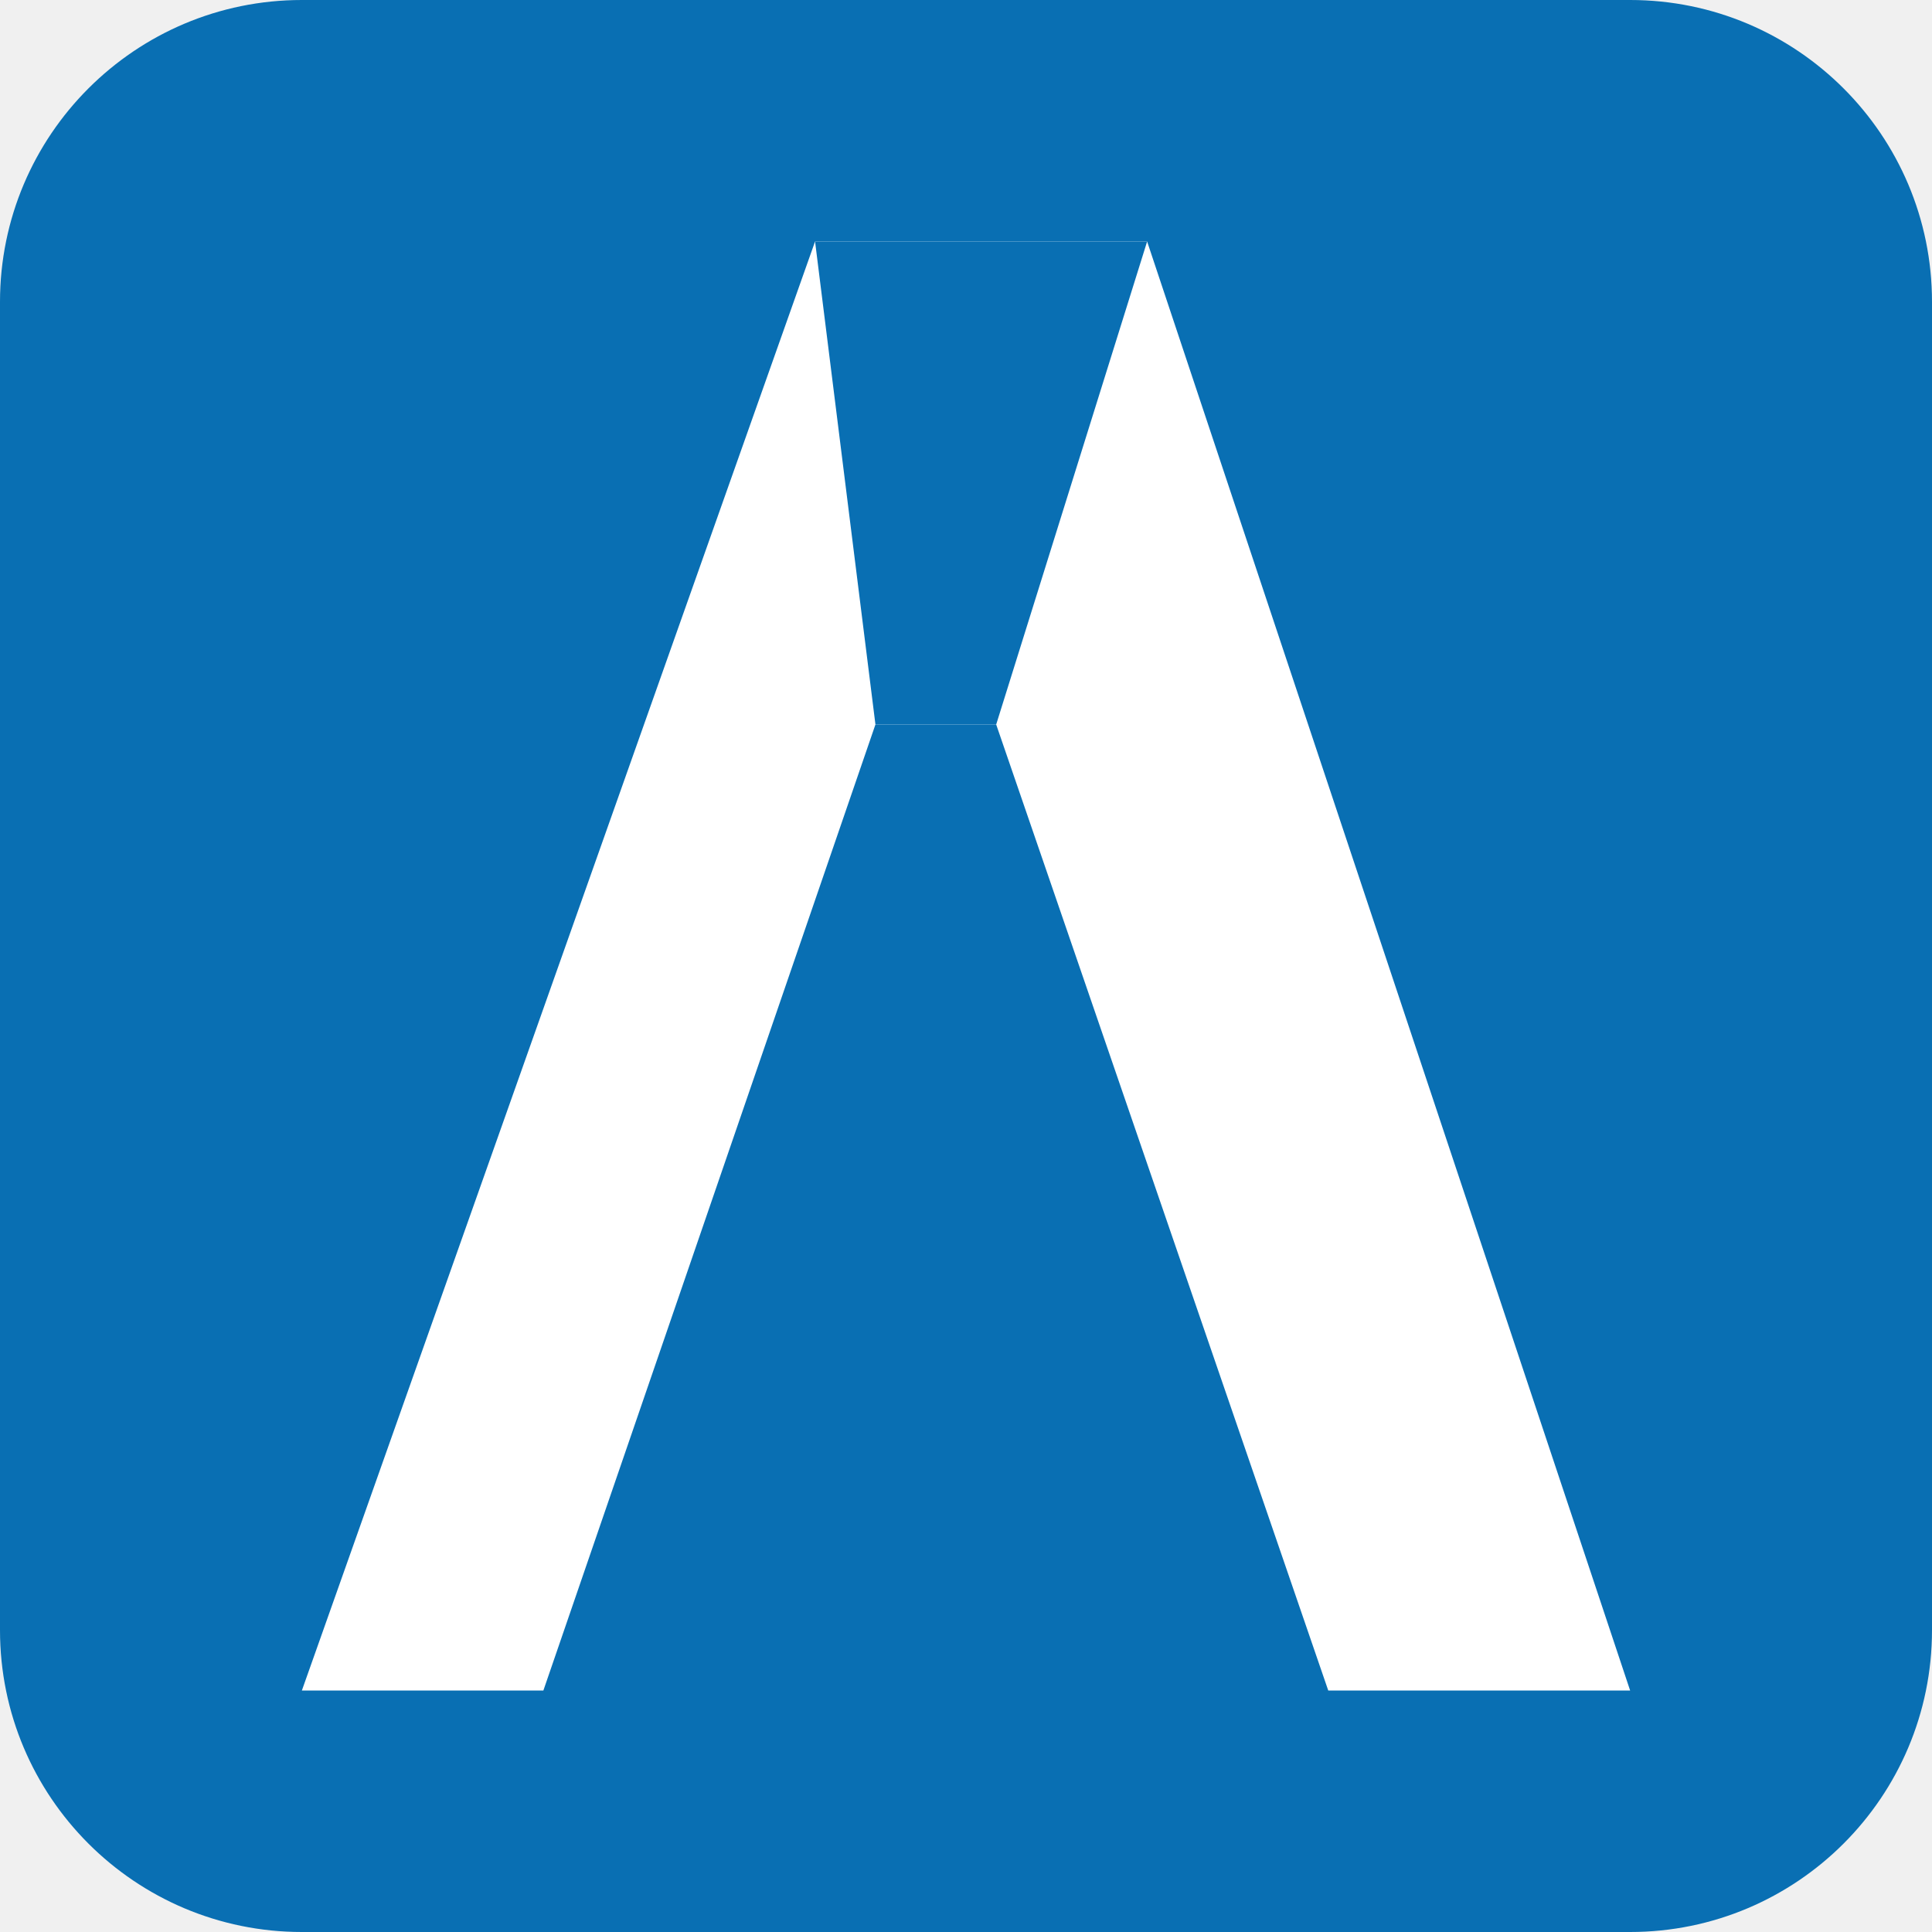
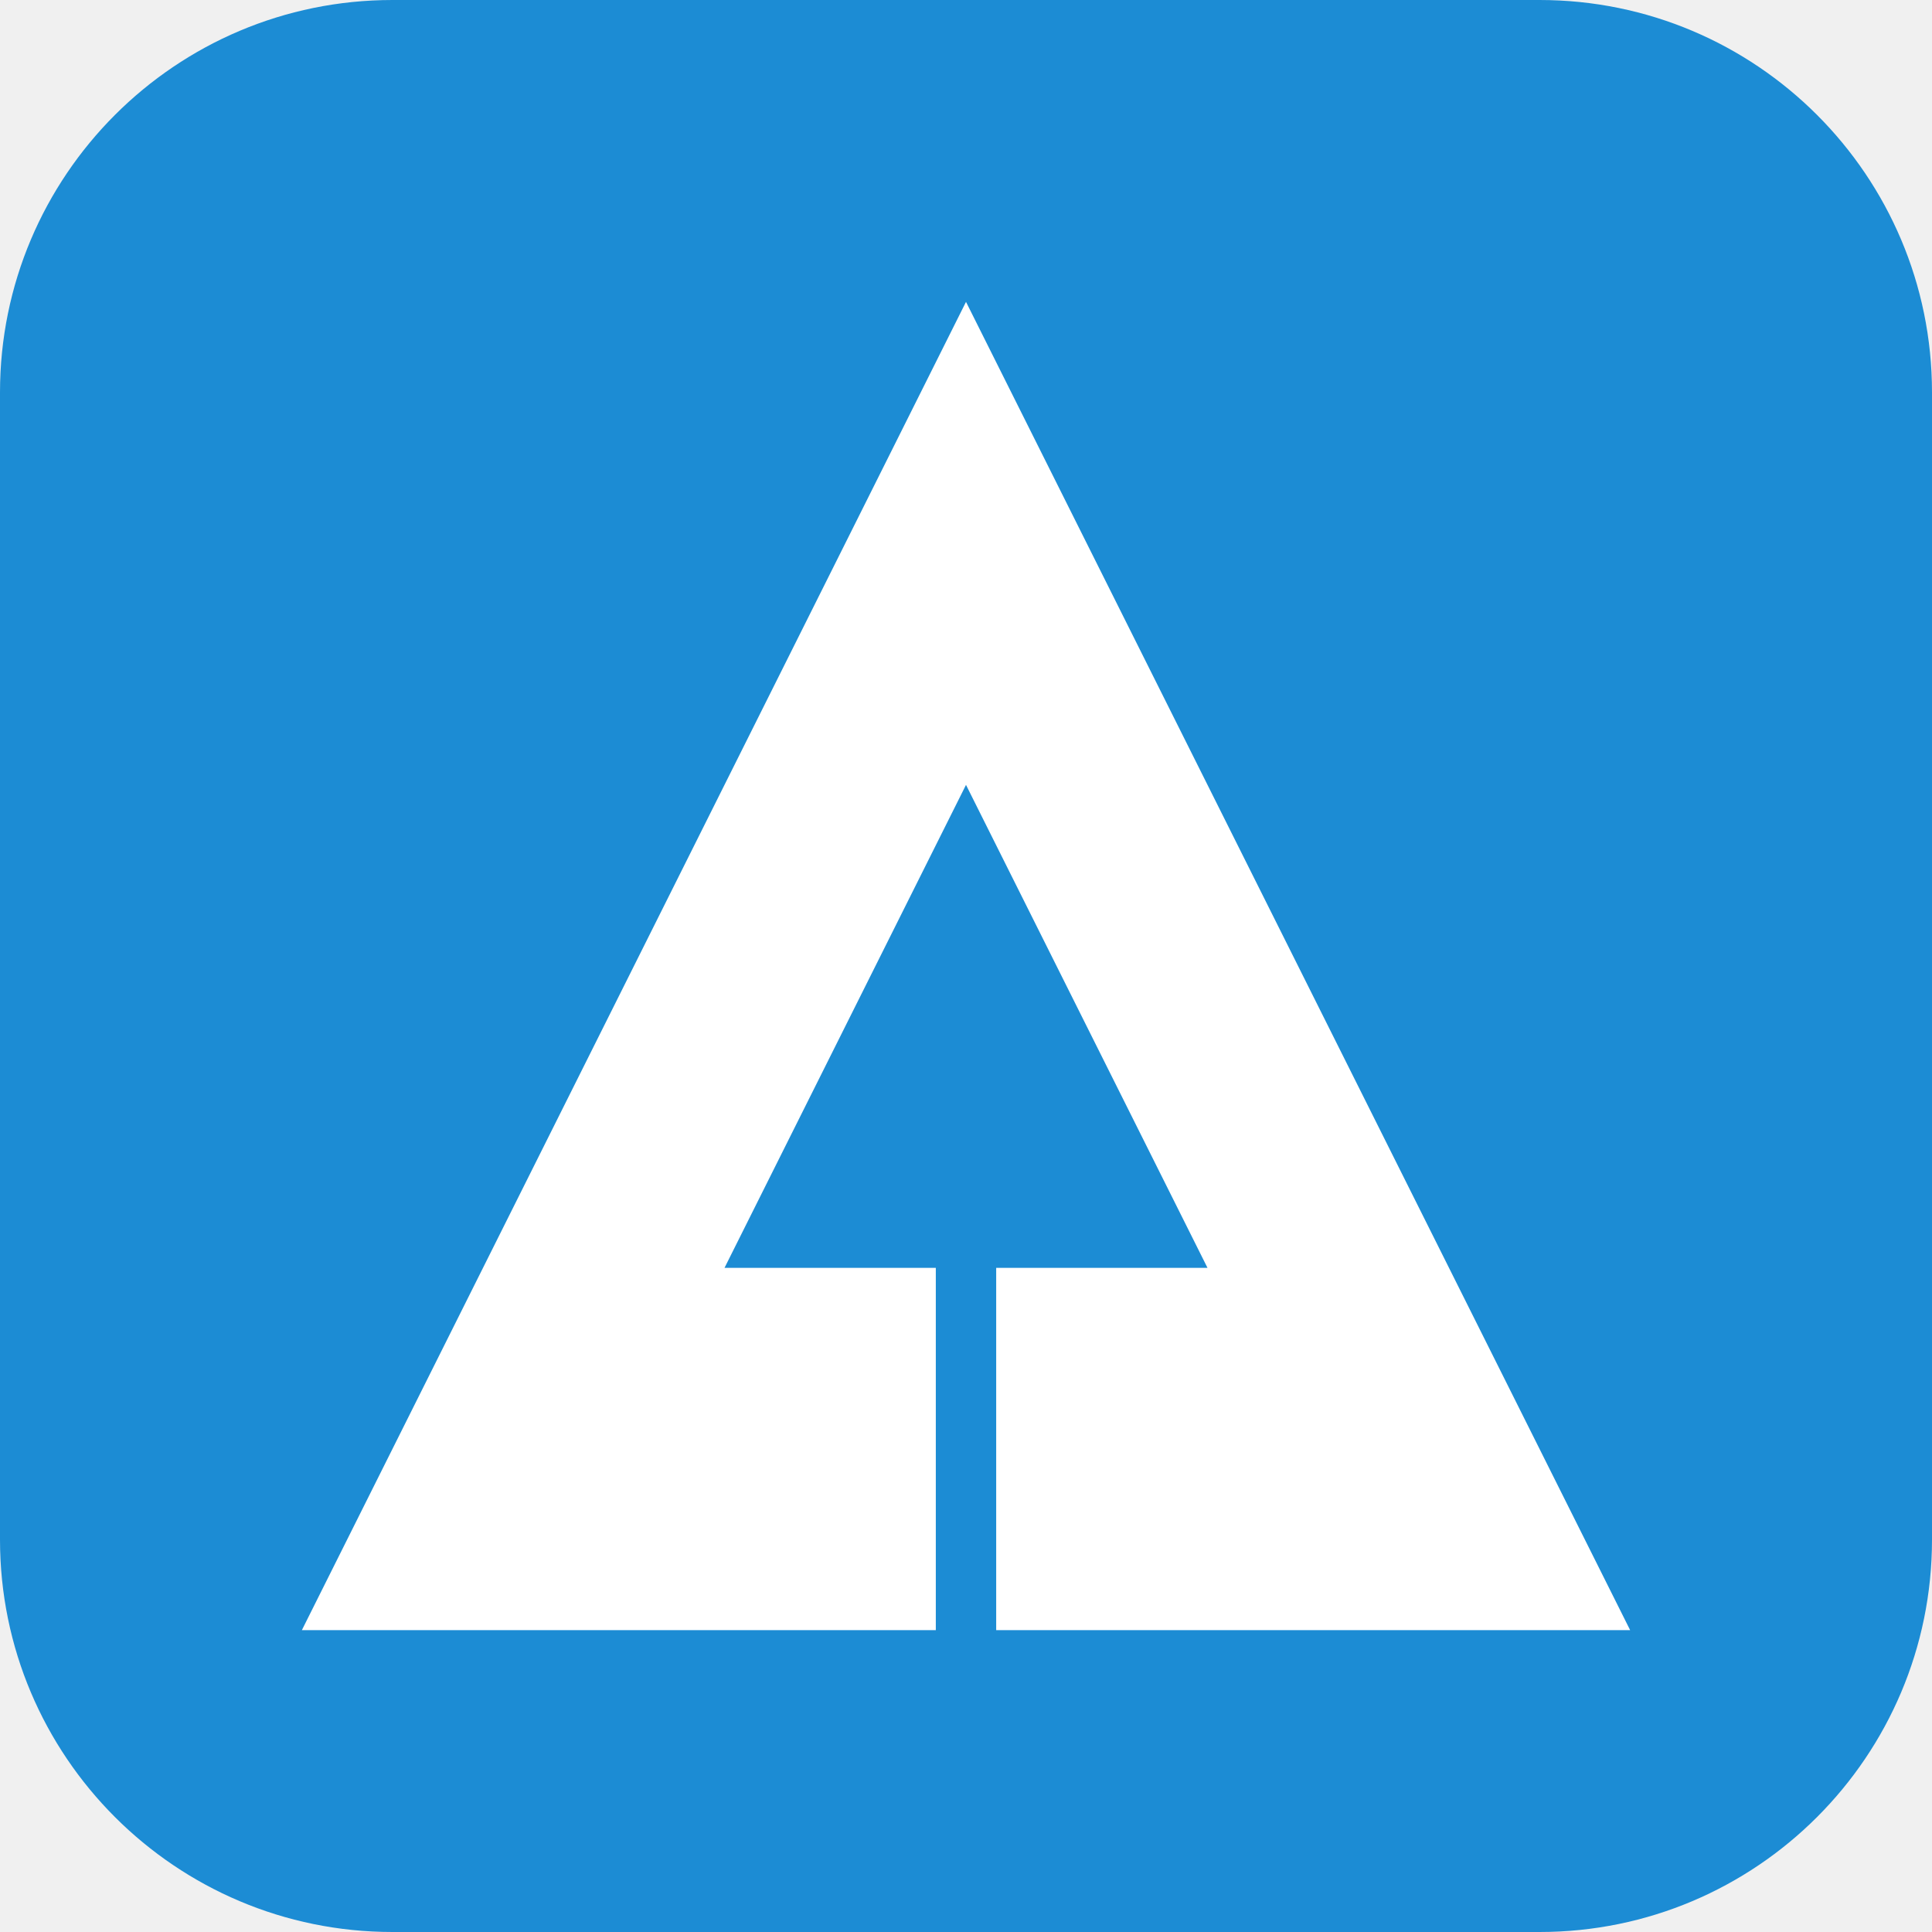
- <svg xmlns="http://www.w3.org/2000/svg" viewBox="0 0 32 32">
-   <rect width="32" height="32" rx="5" fill="#096fb3" />
-   <path d="M5,28 L13.5,4 L19,4 L27,28 L22,28 L16.5,12 L14.5,12 L9,28 Z" fill="white" />
-   <path d="M13.5,4 L19,4 L16.5,12 L14.5,12 Z" fill="#096fb3" />
+ <svg xmlns="http://www.w3.org/2000/svg" viewBox="0 0 64 64">
+   <rect width="64" height="64" rx="13" fill="#1c8cd4" />
+   <path fill="white" fill-rule="evenodd" d="M32 10 L10 54 L54 54 Z            M32 26 L24 42 L40 42 Z            M31 42 L31 54 L33 54 L33 42 Z" />
</svg>
